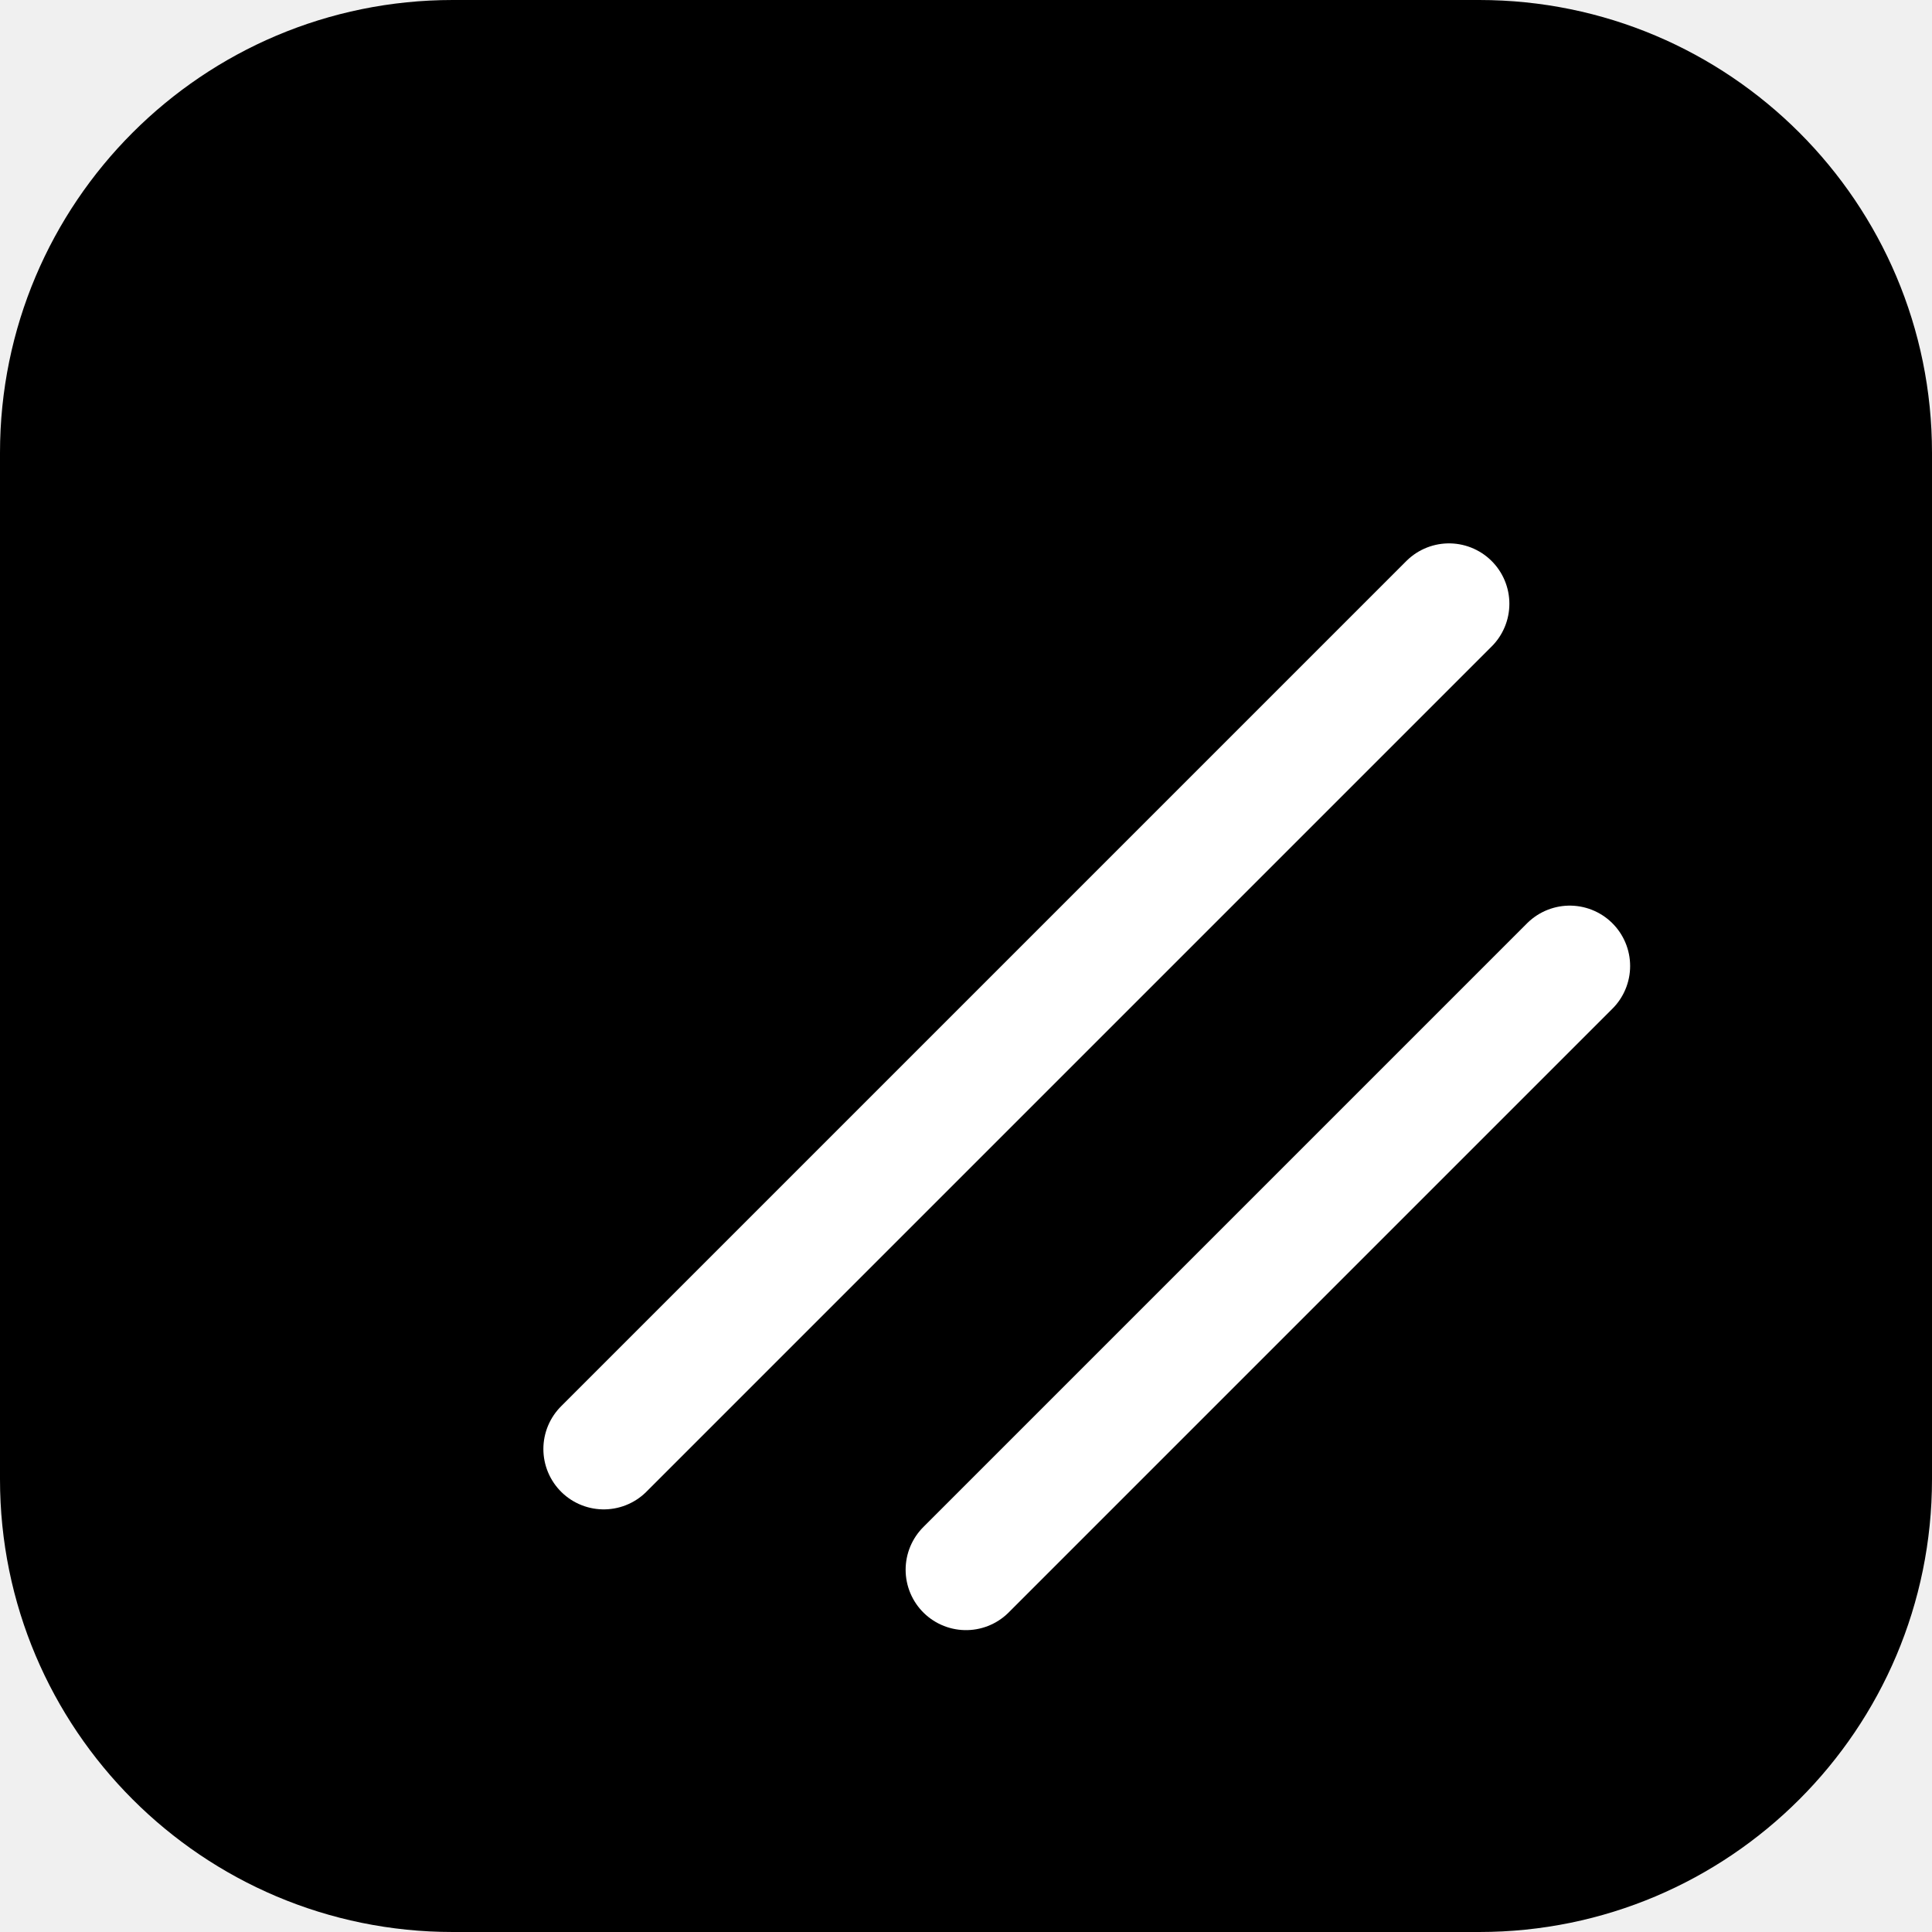
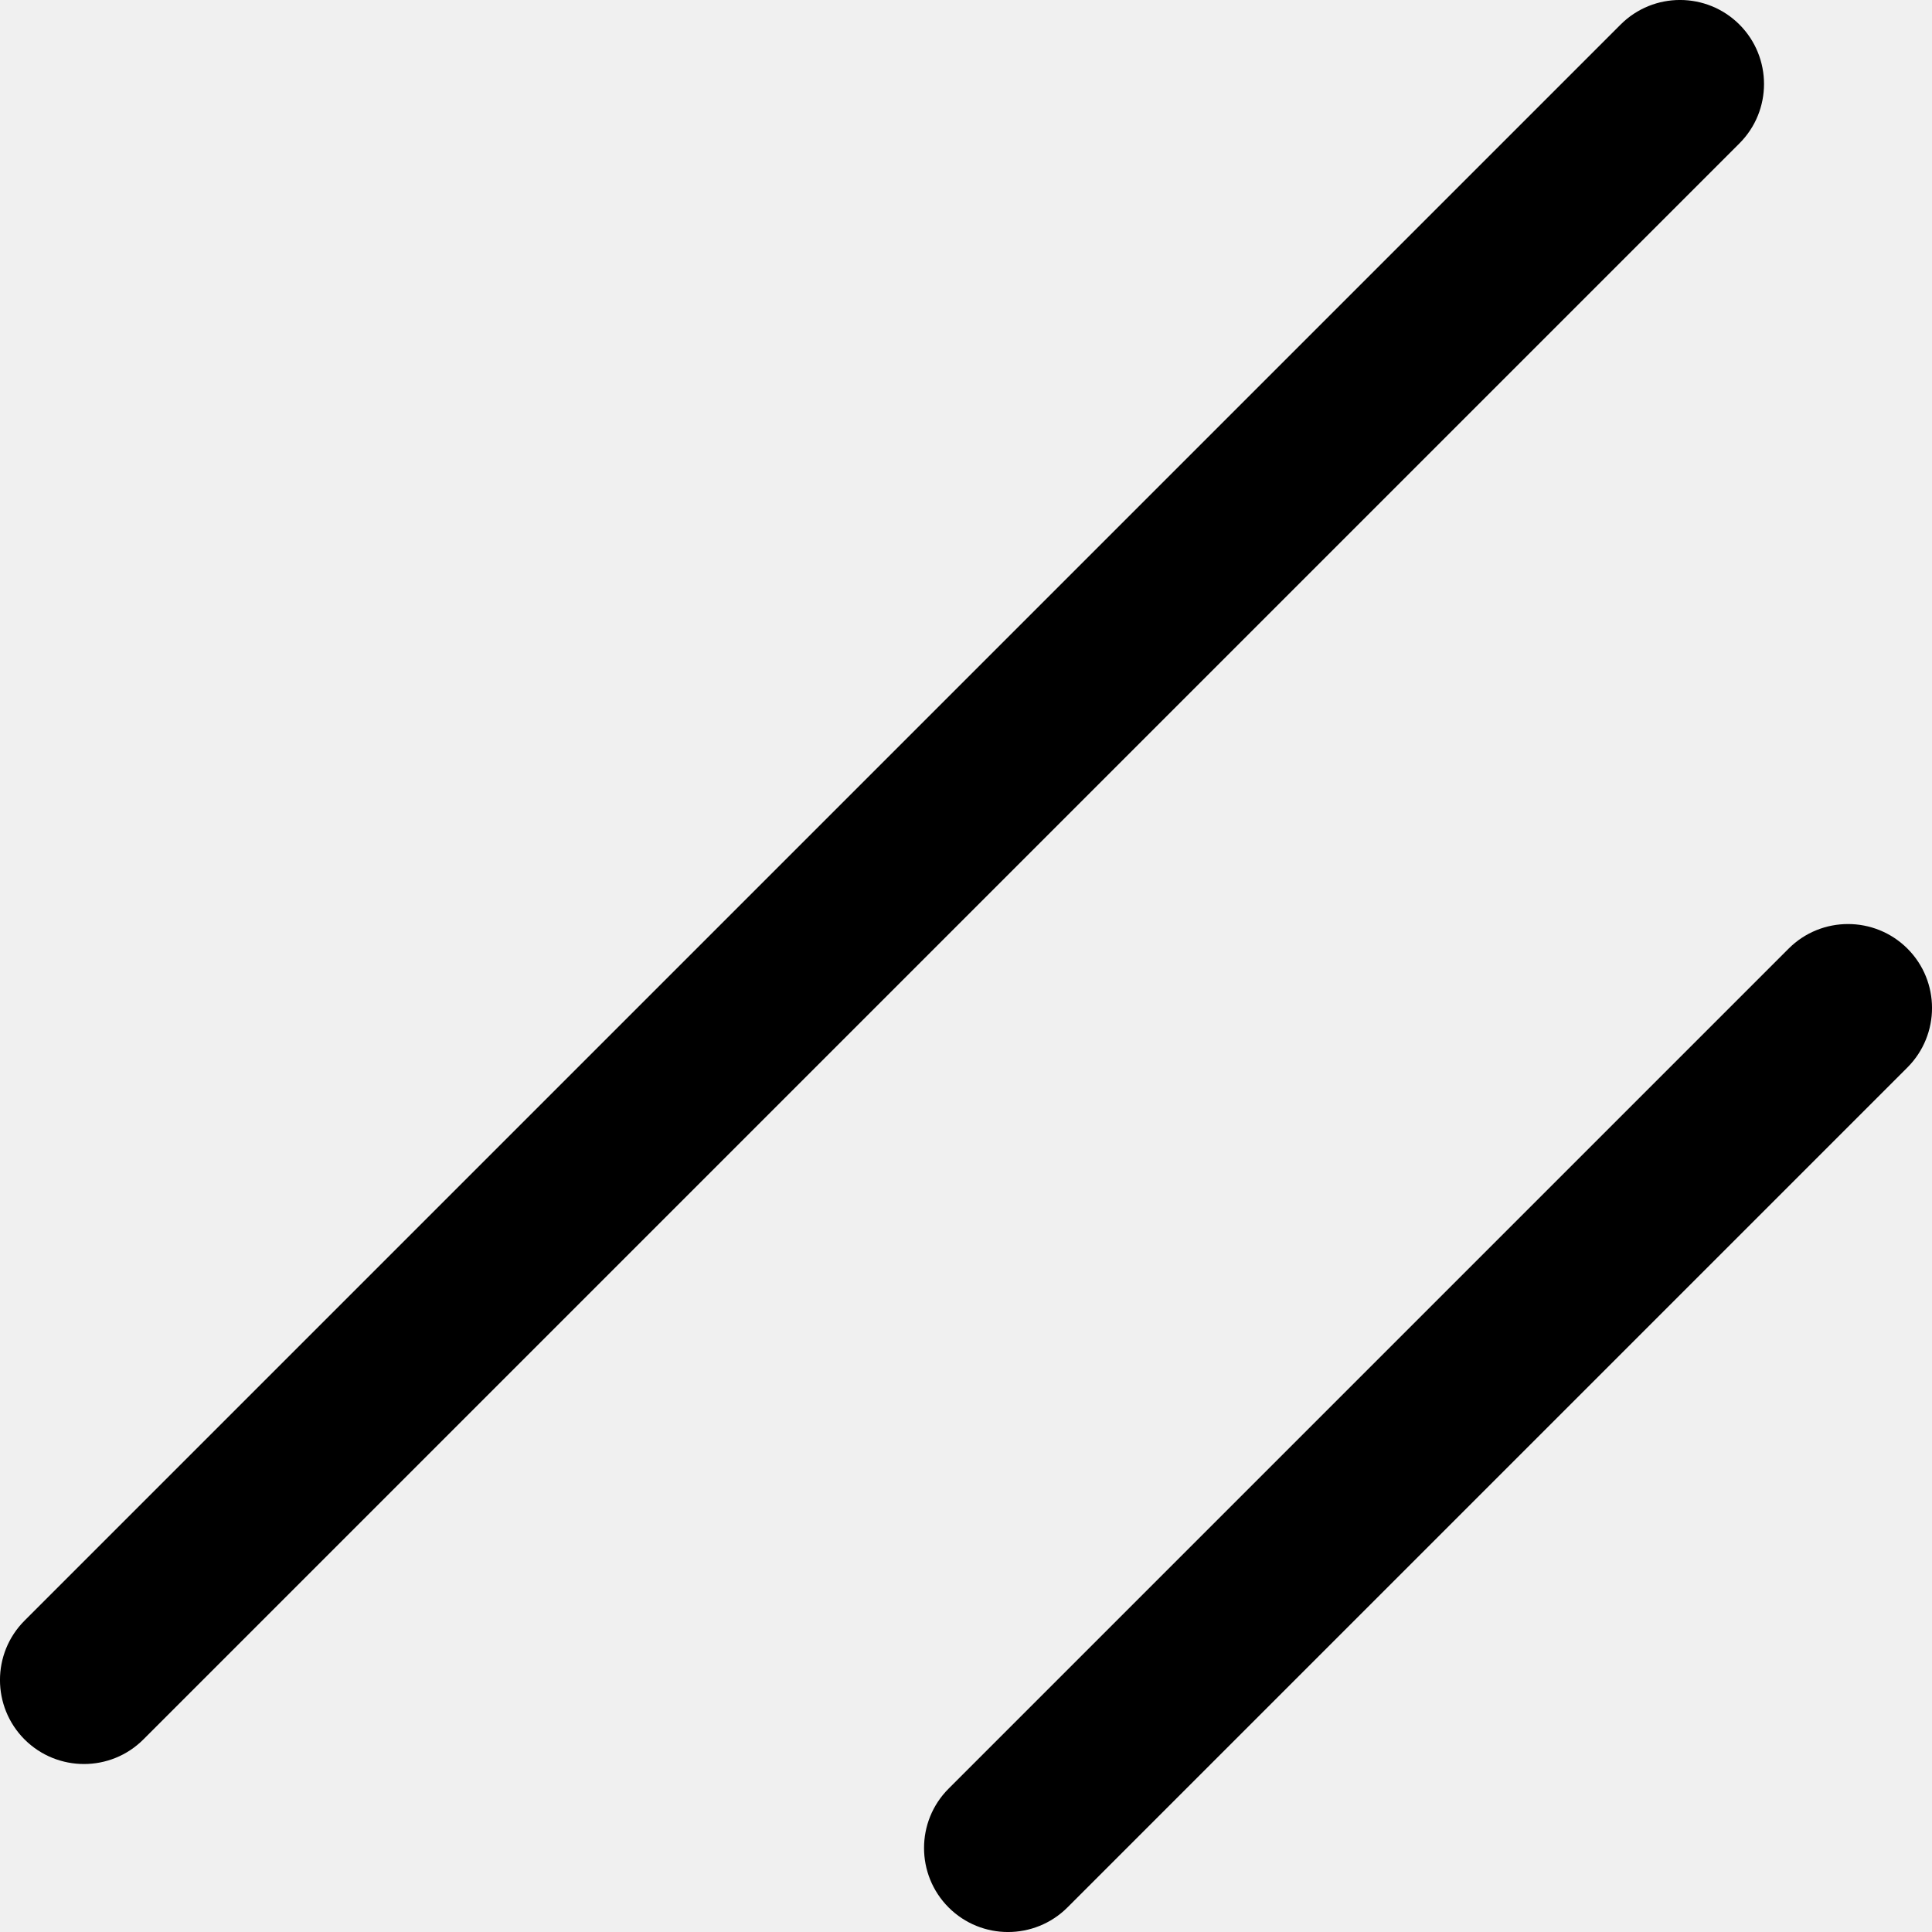
- <svg xmlns="http://www.w3.org/2000/svg" viewBox="0 0 256 256" fill="none">
-   <rect width="256" height="256" rx="60" fill="black" />
-   <path d="M208 128L128 208" stroke="white" stroke-width="16" stroke-linecap="round" />
-   <path d="M192 80L80 192" stroke="white" stroke-width="16" stroke-linecap="round" />
+ <svg xmlns="http://www.w3.org/2000/svg" fill="#000000" role="img" viewBox="0 0 24 24">
+   <path d="M22.219 11.784 11.784 22.219c-.407.407-.407 1.068 0 1.476.407.407 1.068.407 1.476 0L23.695 13.26c.407-.408.407-1.069 0-1.476-.408-.407-1.069-.407-1.476 0ZM20.132.305.305 20.132c-.407.407-.407 1.068 0 1.476.408.407 1.069.407 1.476 0L21.608 1.781c.407-.407.407-1.068 0-1.476-.408-.407-1.069-.407-1.476 0Z" />
</svg>
